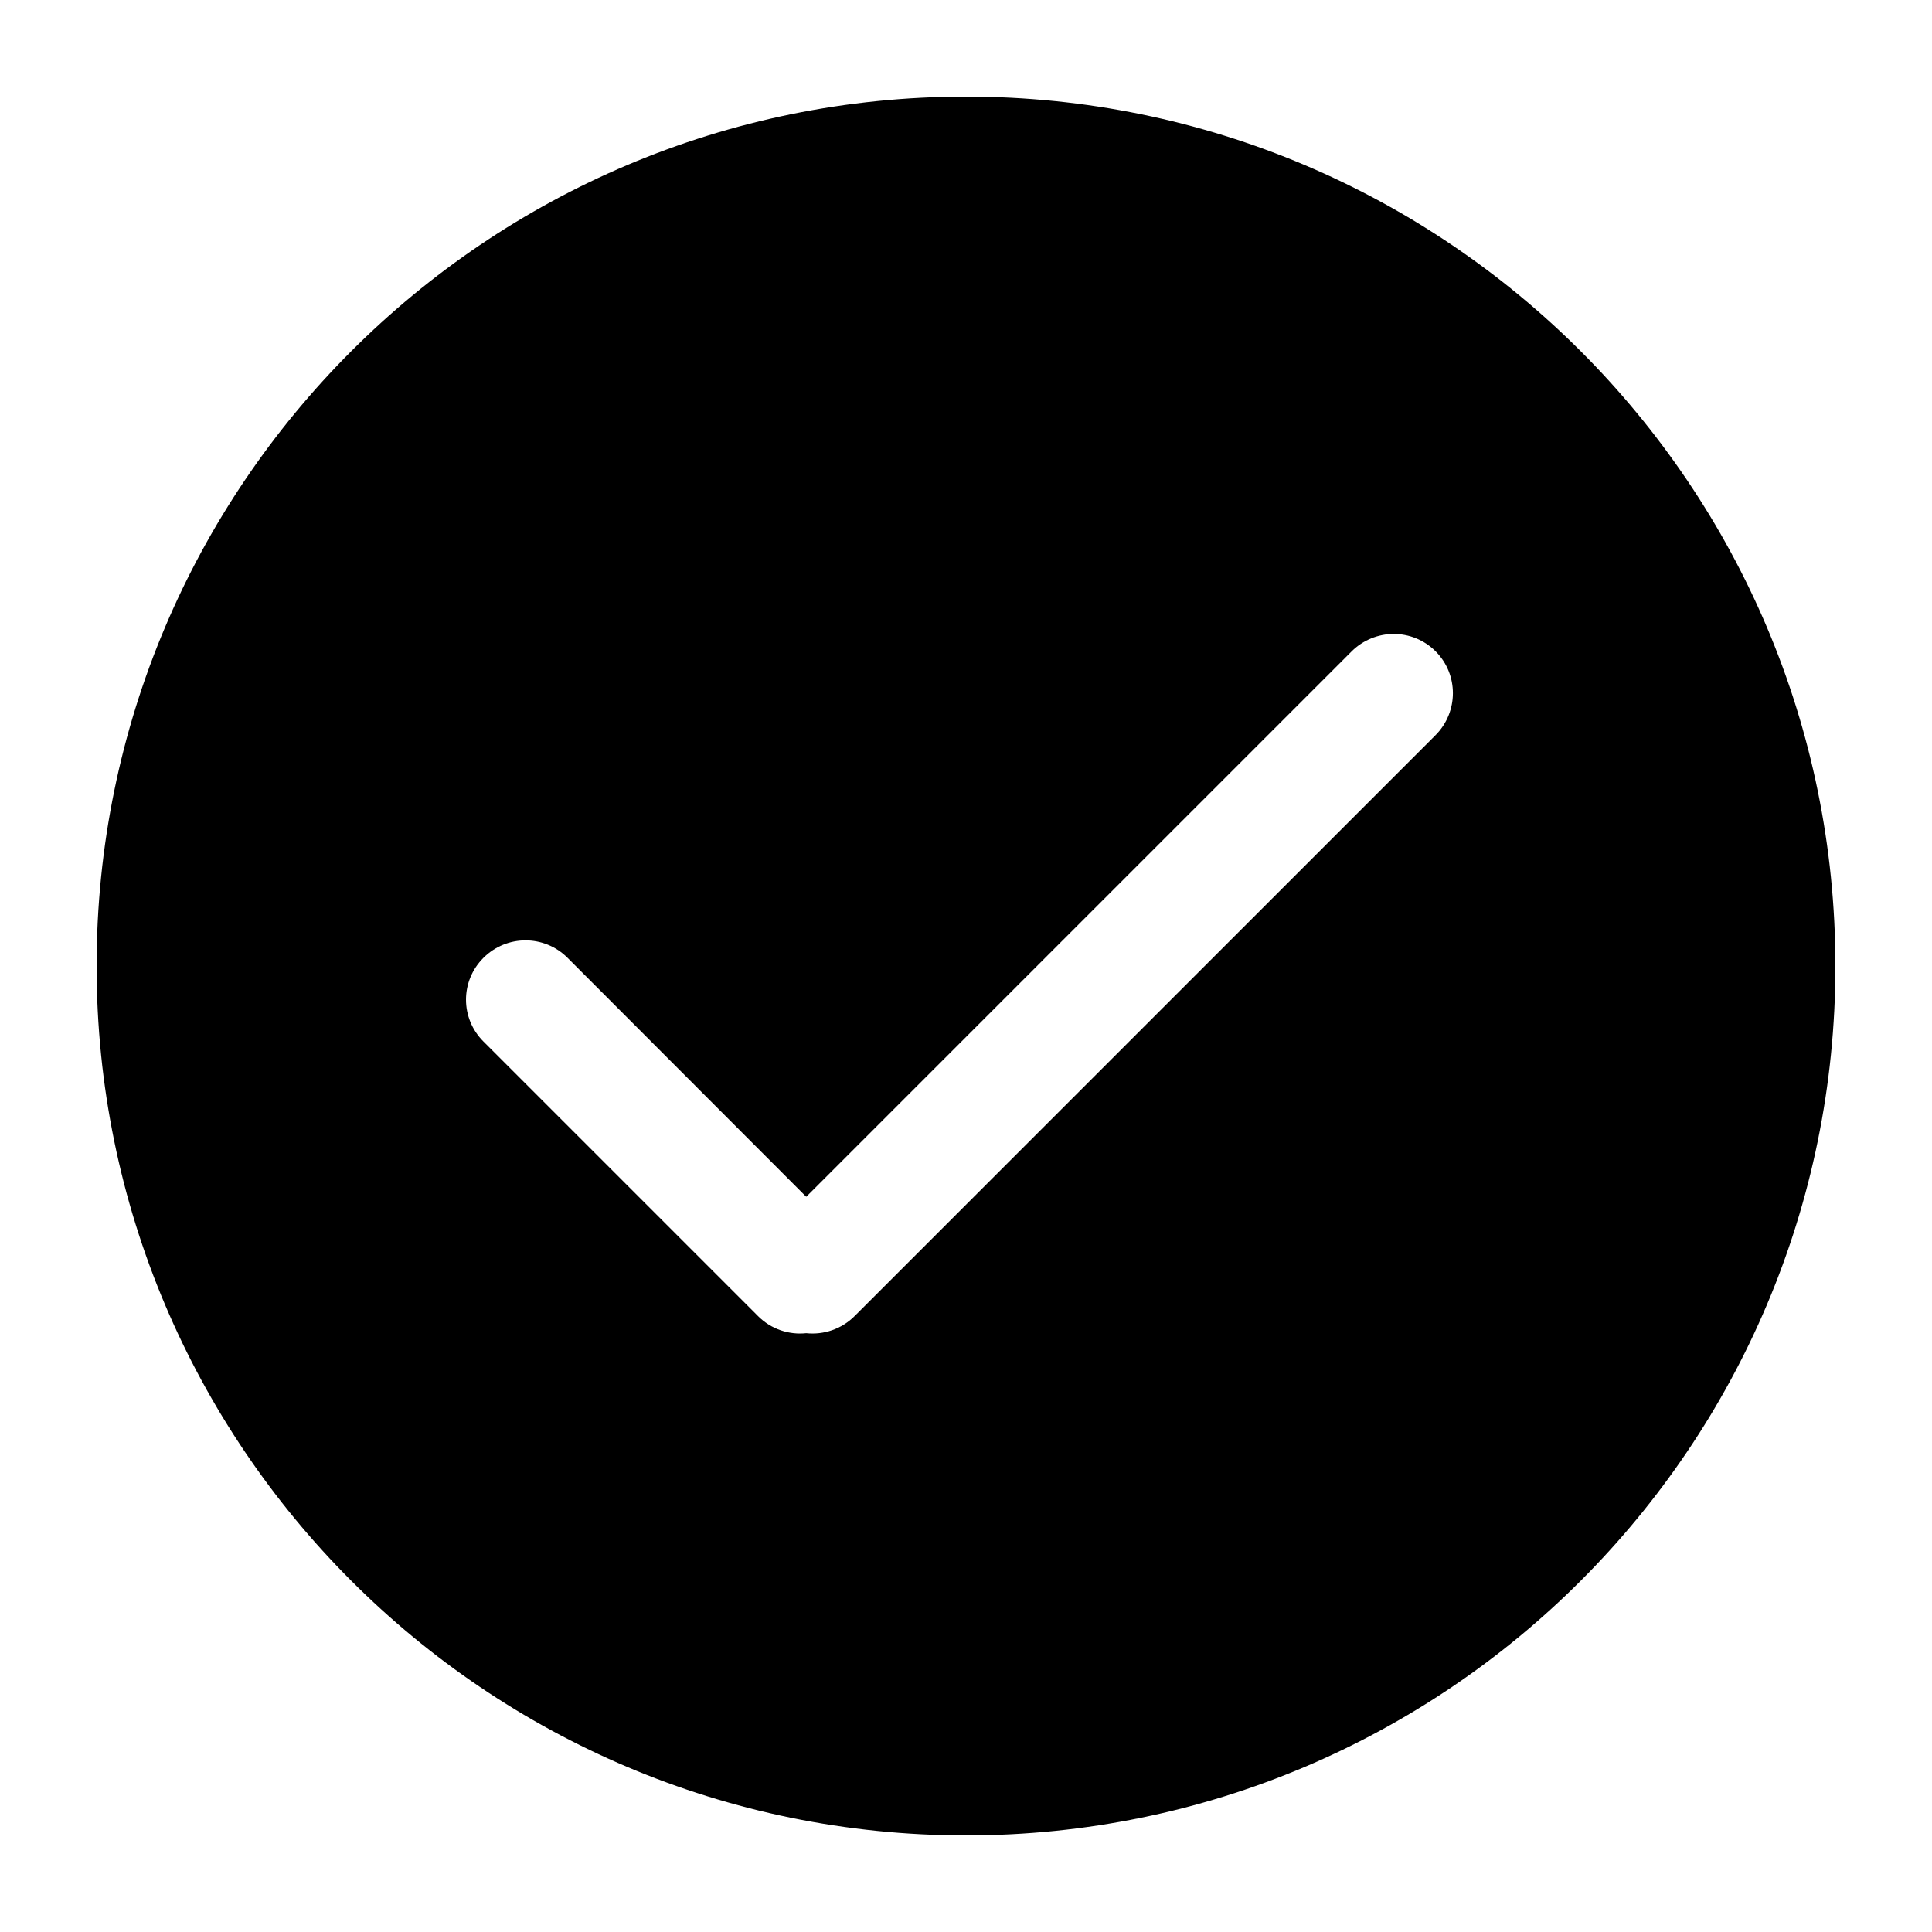
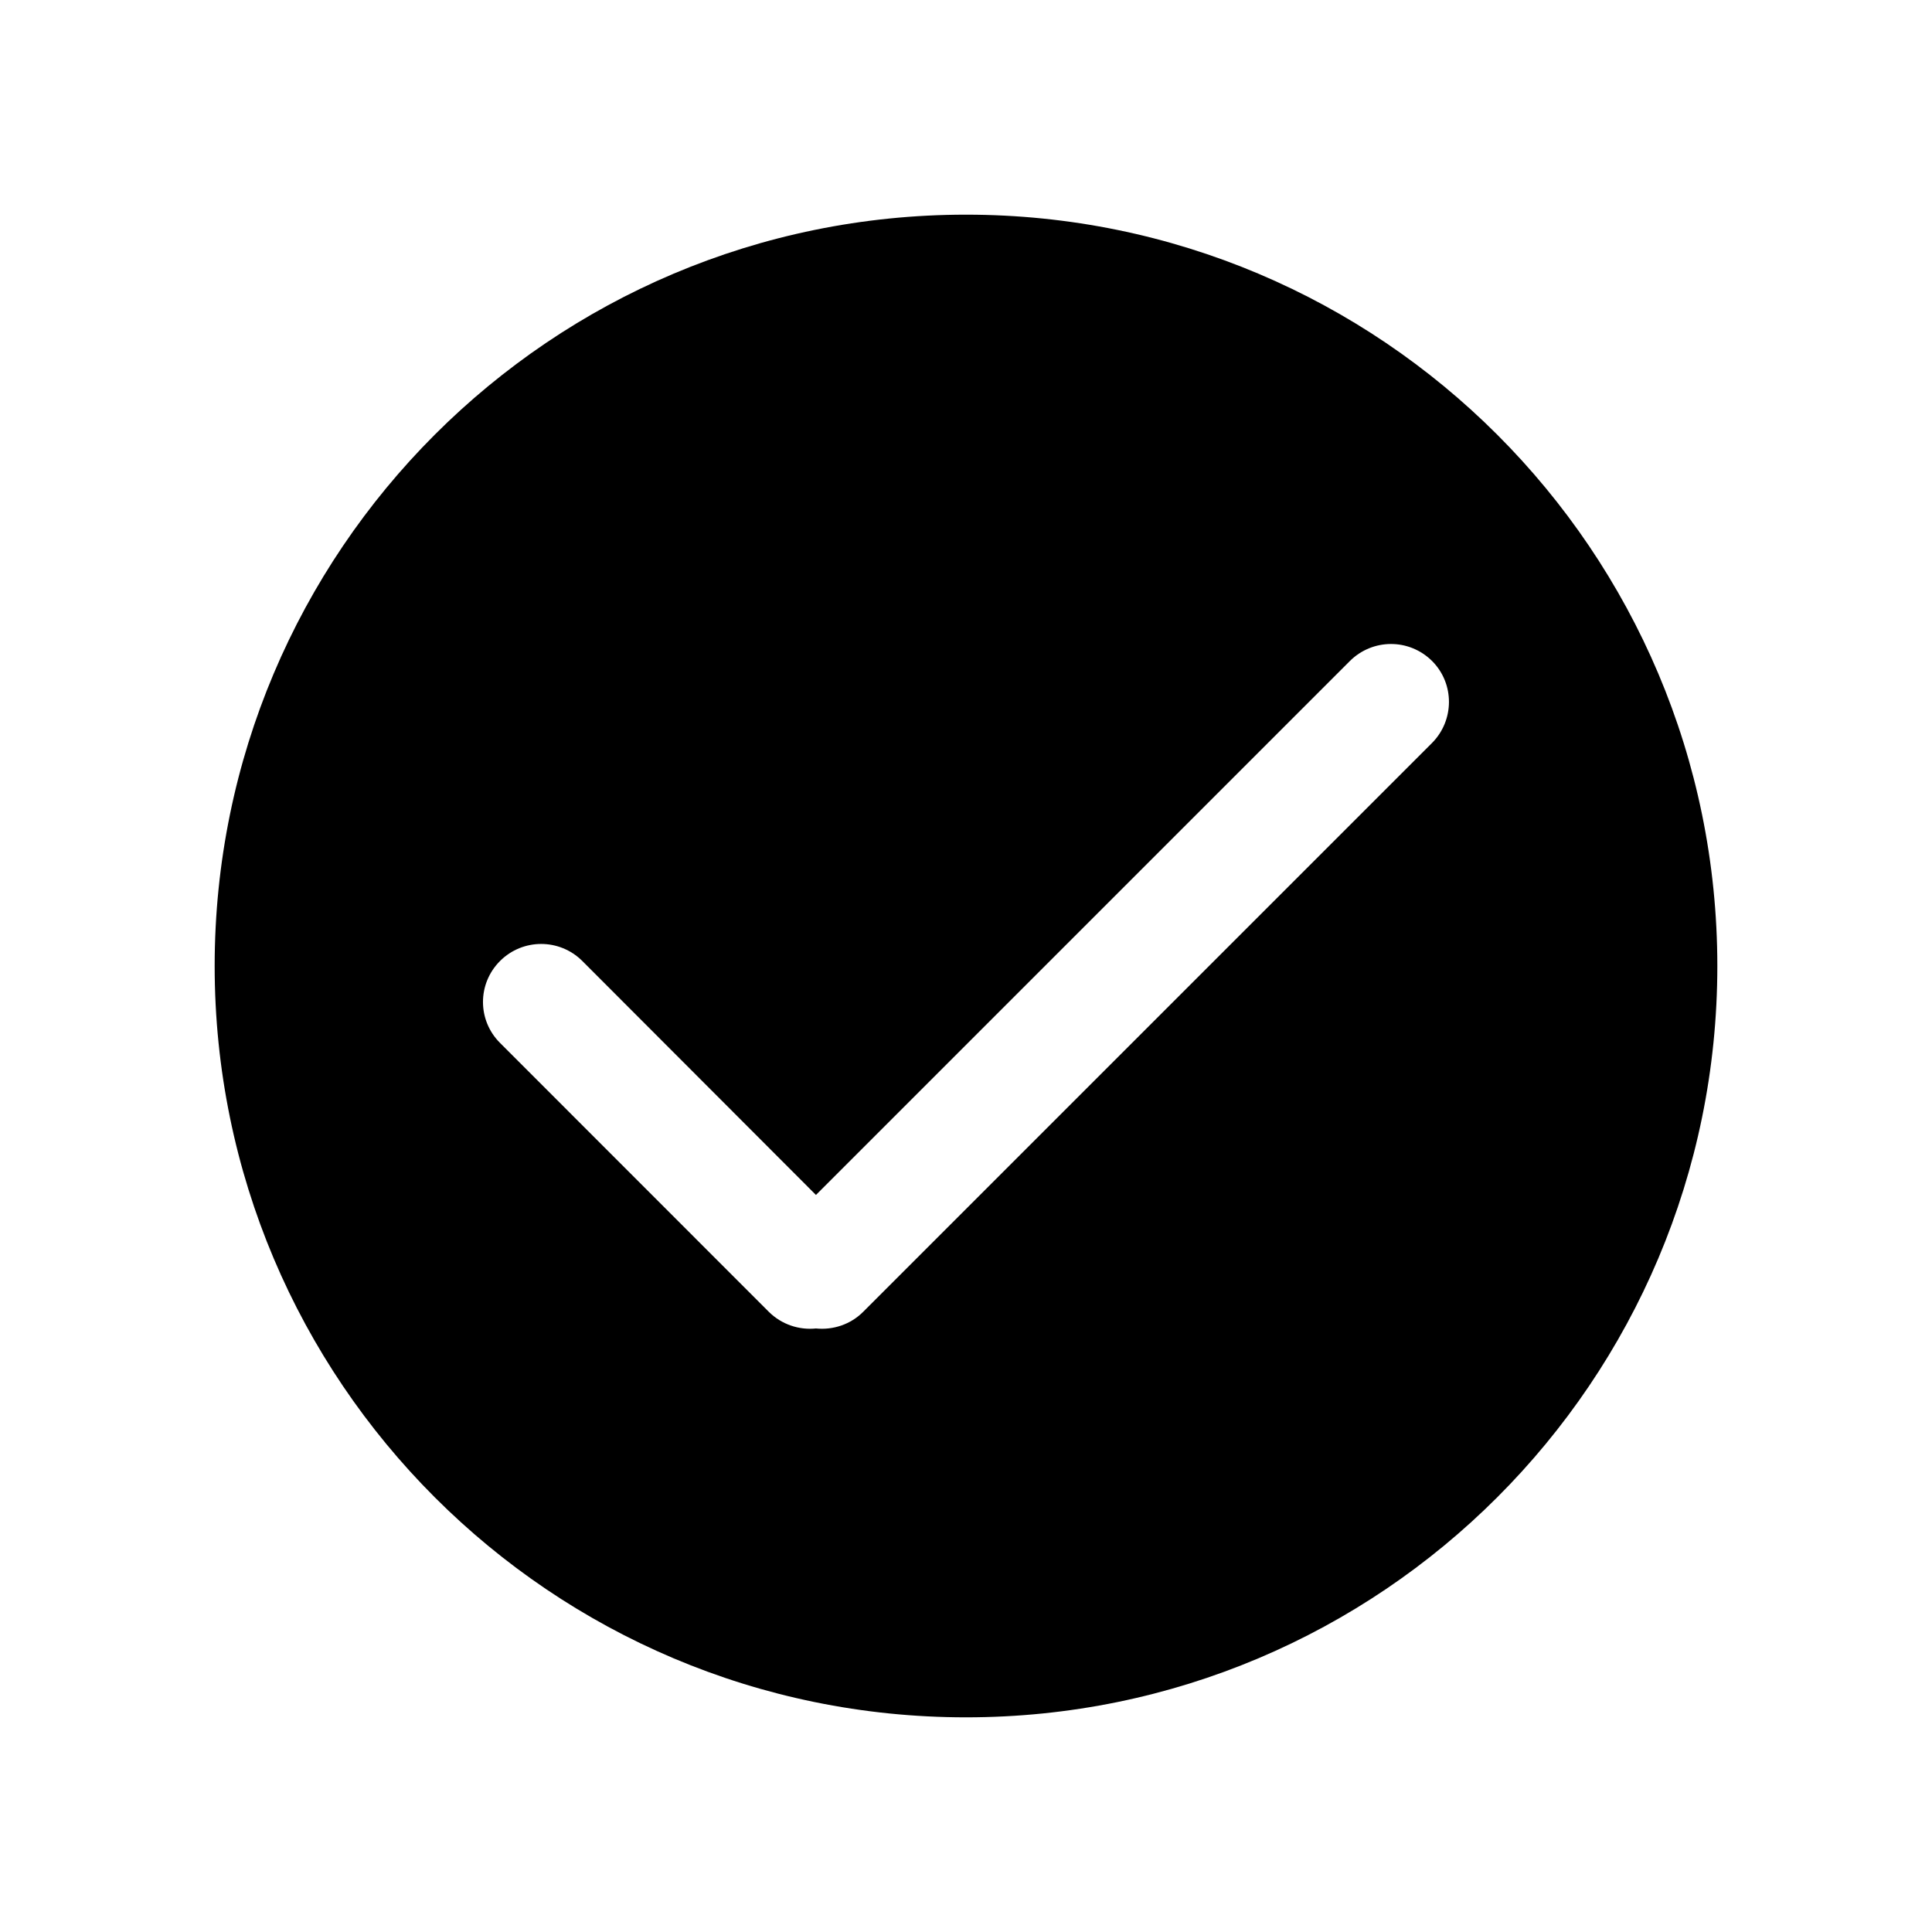
- <svg xmlns="http://www.w3.org/2000/svg" width="20px" height="20px" viewBox="0 0 20 20" version="1.1">
+ <svg xmlns="http://www.w3.org/2000/svg" width="18px" height="18px" viewBox="0 0 18 18" version="1.1">
  <defs />
  <g id="Web" stroke="none" stroke-width="1" fill="none" fill-rule="evenodd">
    <g id="check-circle--small" fill="#000000">
-       <path d="M14.859,7.612 L8.849,13.622 C8.712,13.76 8.525,13.82 8.346,13.801 C8.169,13.82 7.984,13.761 7.848,13.625 L5.004,10.781 C4.765,10.542 4.763,10.156 5.005,9.915 C5.246,9.675 5.633,9.675 5.873,9.913 L8.346,12.389 L13.991,6.744 C14.232,6.504 14.619,6.501 14.861,6.742 C15.101,6.982 15.1,7.371 14.859,7.612 M10,1 C5.029,1 1,5.029 1,10 C1,14.97 5.029,19 10,19 C14.97,19 19,14.97 19,10 C19,5.029 14.97,1 10,1" id="Fill-1" />
+       <path d="M13.34,6.924 L8.045,12.219 C7.925,12.341 7.76,12.393 7.602,12.377 C7.446,12.393 7.283,12.341 7.163,12.222 L4.658,9.716 C4.448,9.506 4.446,9.166 4.659,8.953 C4.871,8.742 5.212,8.742 5.424,8.952 L7.602,11.133 L12.575,6.16 C12.787,5.948 13.128,5.946 13.342,6.158 C13.553,6.369 13.552,6.712 13.34,6.924 M9,2 C5.134,2 2,5.134 2,9 C2,12.866 5.134,16 9,16 C12.866,16 16,12.866 16,9 C16,5.134 12.866,2 9,2" id="Fill-1" />
    </g>
  </g>
</svg>
